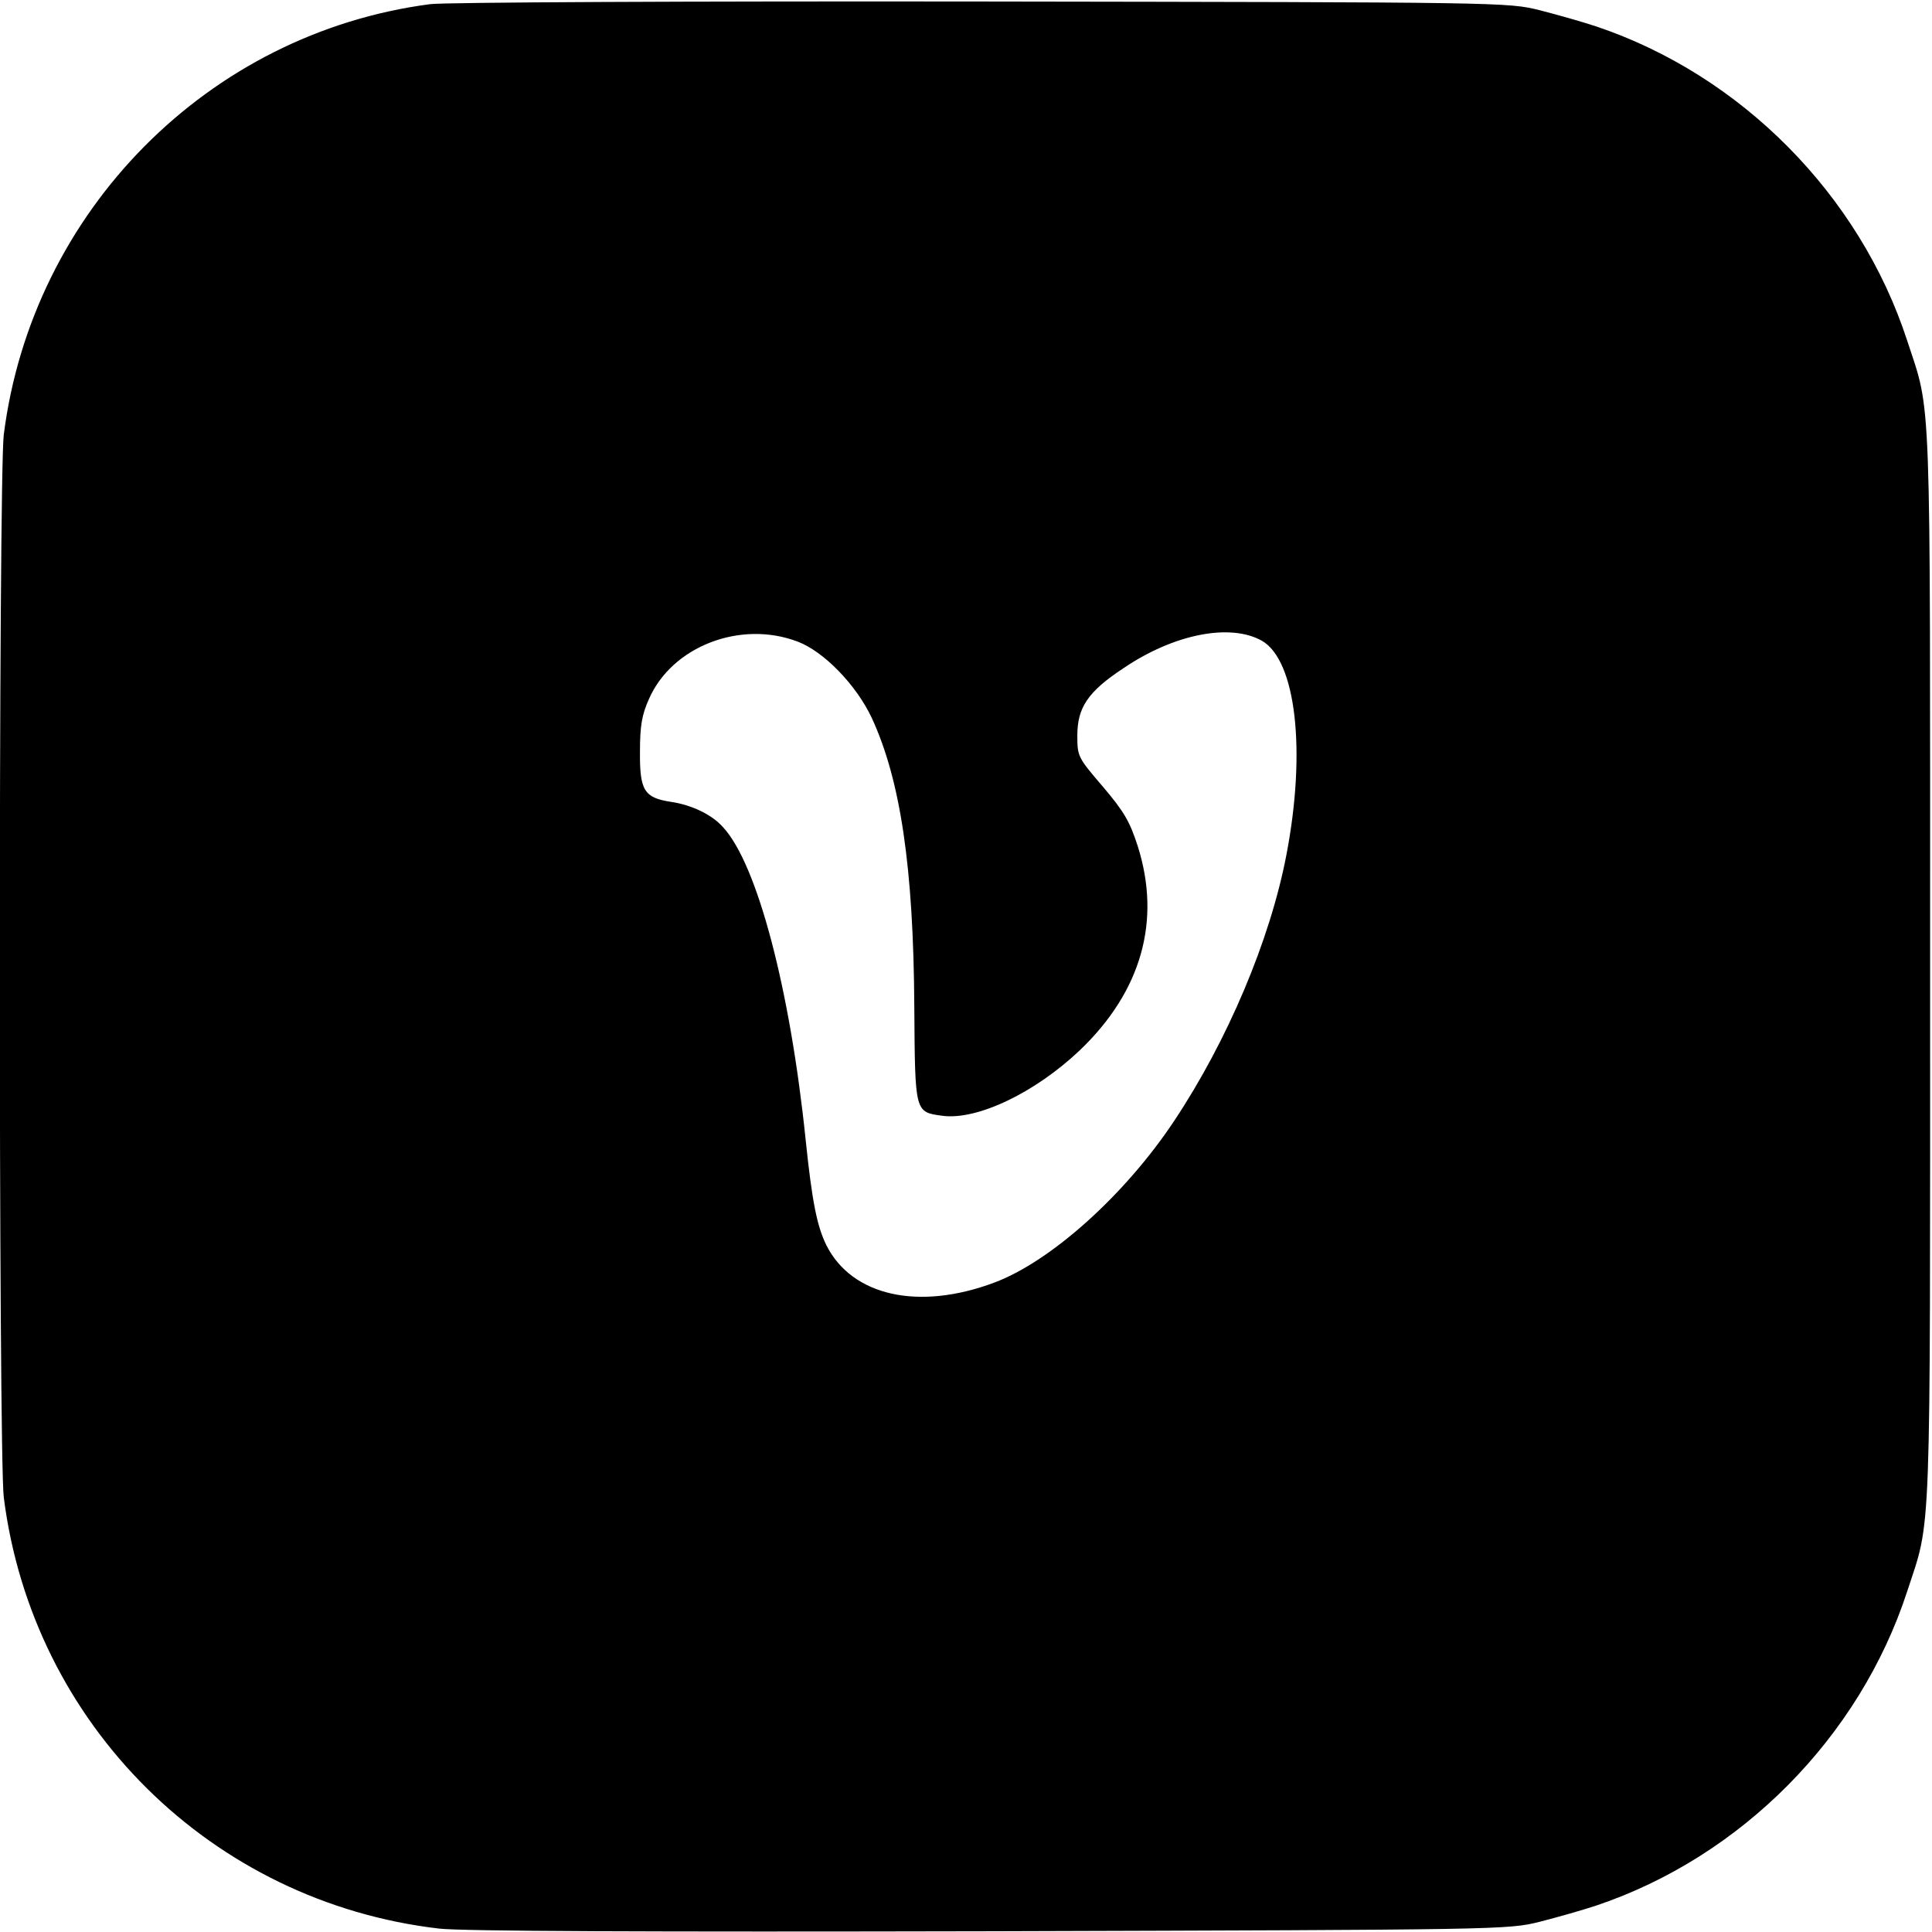
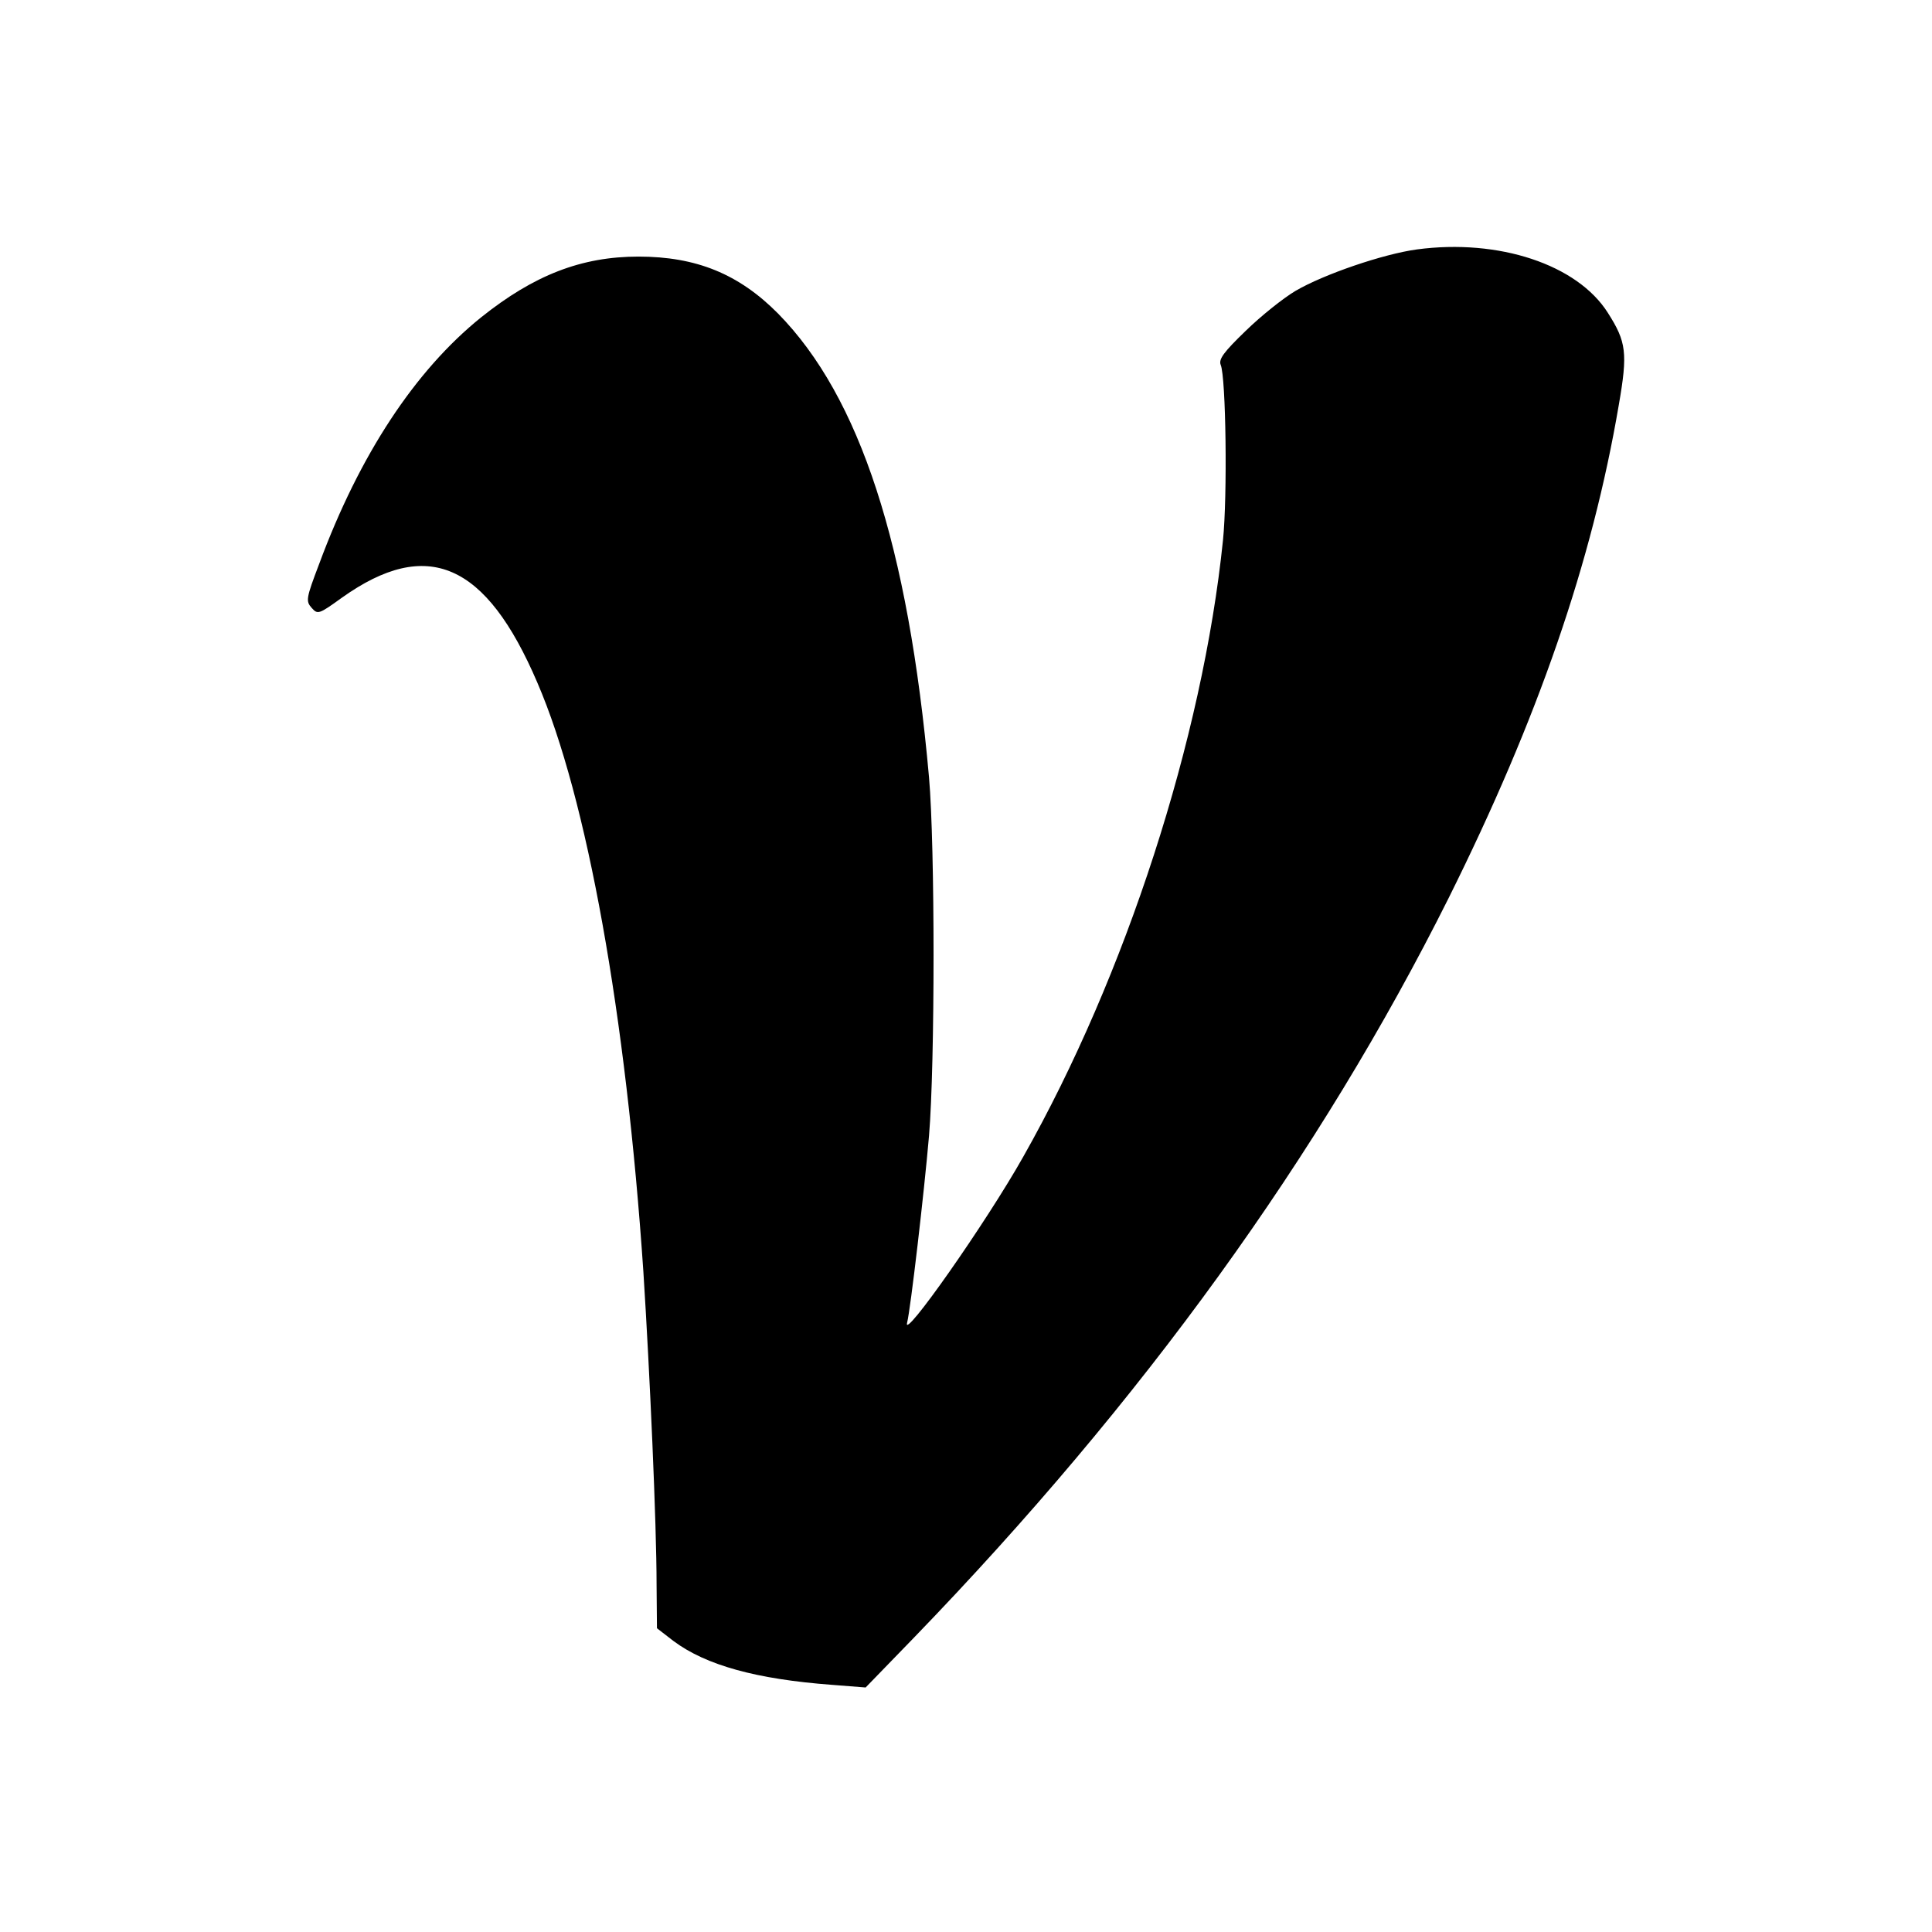
<svg xmlns="http://www.w3.org/2000/svg" version="1.0" width="512pt" height="512pt" viewBox="0 0 512 512" preserveAspectRatio="xMidYMid meet">
  <g transform="translate(0,512) scale(0.1,-0.1)" fill="#000000" stroke="none">
-     <path d="M1140 5109 c-589 -77 -1055 -549 -1130 -1141 -14 -113 -14 -2703 0 -2816 76 -603 551 -1073 1154 -1143 61 -7 546 -9 1461 -7 1353 4 1371 4 1455 25 47 12 114 31 150 43 384 129 698 446 824 832 65 199 61 97 61 1658 0 1561 4 1459 -61 1658 -126 386 -440 703 -824 832 -36 12 -103 31 -150 43 -84 21 -98 21 -1480 23 -767 1 -1424 -2 -1460 -7z m2204 -1687 c91 -52 118 -293 65 -568 -43 -225 -156 -492 -297 -704 -130 -196 -327 -373 -477 -429 -200 -75 -377 -36 -445 99 -25 51 -38 116 -55 280 -41 398 -128 730 -219 828 -29 33 -83 59 -138 67 -71 11 -83 30 -82 134 0 67 5 97 24 139 61 139 242 209 393 152 70 -26 156 -115 197 -202 76 -164 111 -395 113 -767 2 -281 1 -278 75 -288 92 -12 245 61 364 174 163 156 216 343 153 541 -21 65 -36 91 -92 157 -66 77 -68 80 -68 135 0 75 28 117 122 179 134 91 283 120 367 73z" />
+     <path d="M3755 4459 c-89 -12 -247 -66 -322 -110 -32 -19 -91 -66 -132 -106 -58 -56 -72 -75 -66 -90 14 -33 18 -348 6 -465 -54 -525 -258 -1154 -529 -1633 -99 -176 -322 -493 -308 -440 9 35 45 344 58 495 16 192 16 766 0 950 -55 615 -183 1008 -400 1229 -104 105 -217 151 -370 151 -151 0 -277 -49 -417 -161 -175 -141 -322 -364 -429 -653 -35 -92 -36 -99 -20 -117 16 -18 19 -17 80 27 226 161 382 93 518 -225 132 -306 235 -881 281 -1561 17 -266 35 -668 35 -830 l1 -115 44 -34 c86 -64 219 -101 420 -116 l89 -7 129 133 c606 627 1075 1277 1416 1959 237 476 380 890 451 1307 24 138 20 167 -29 244 -81 128 -289 197 -506 168z" />
  </g>
</svg>
